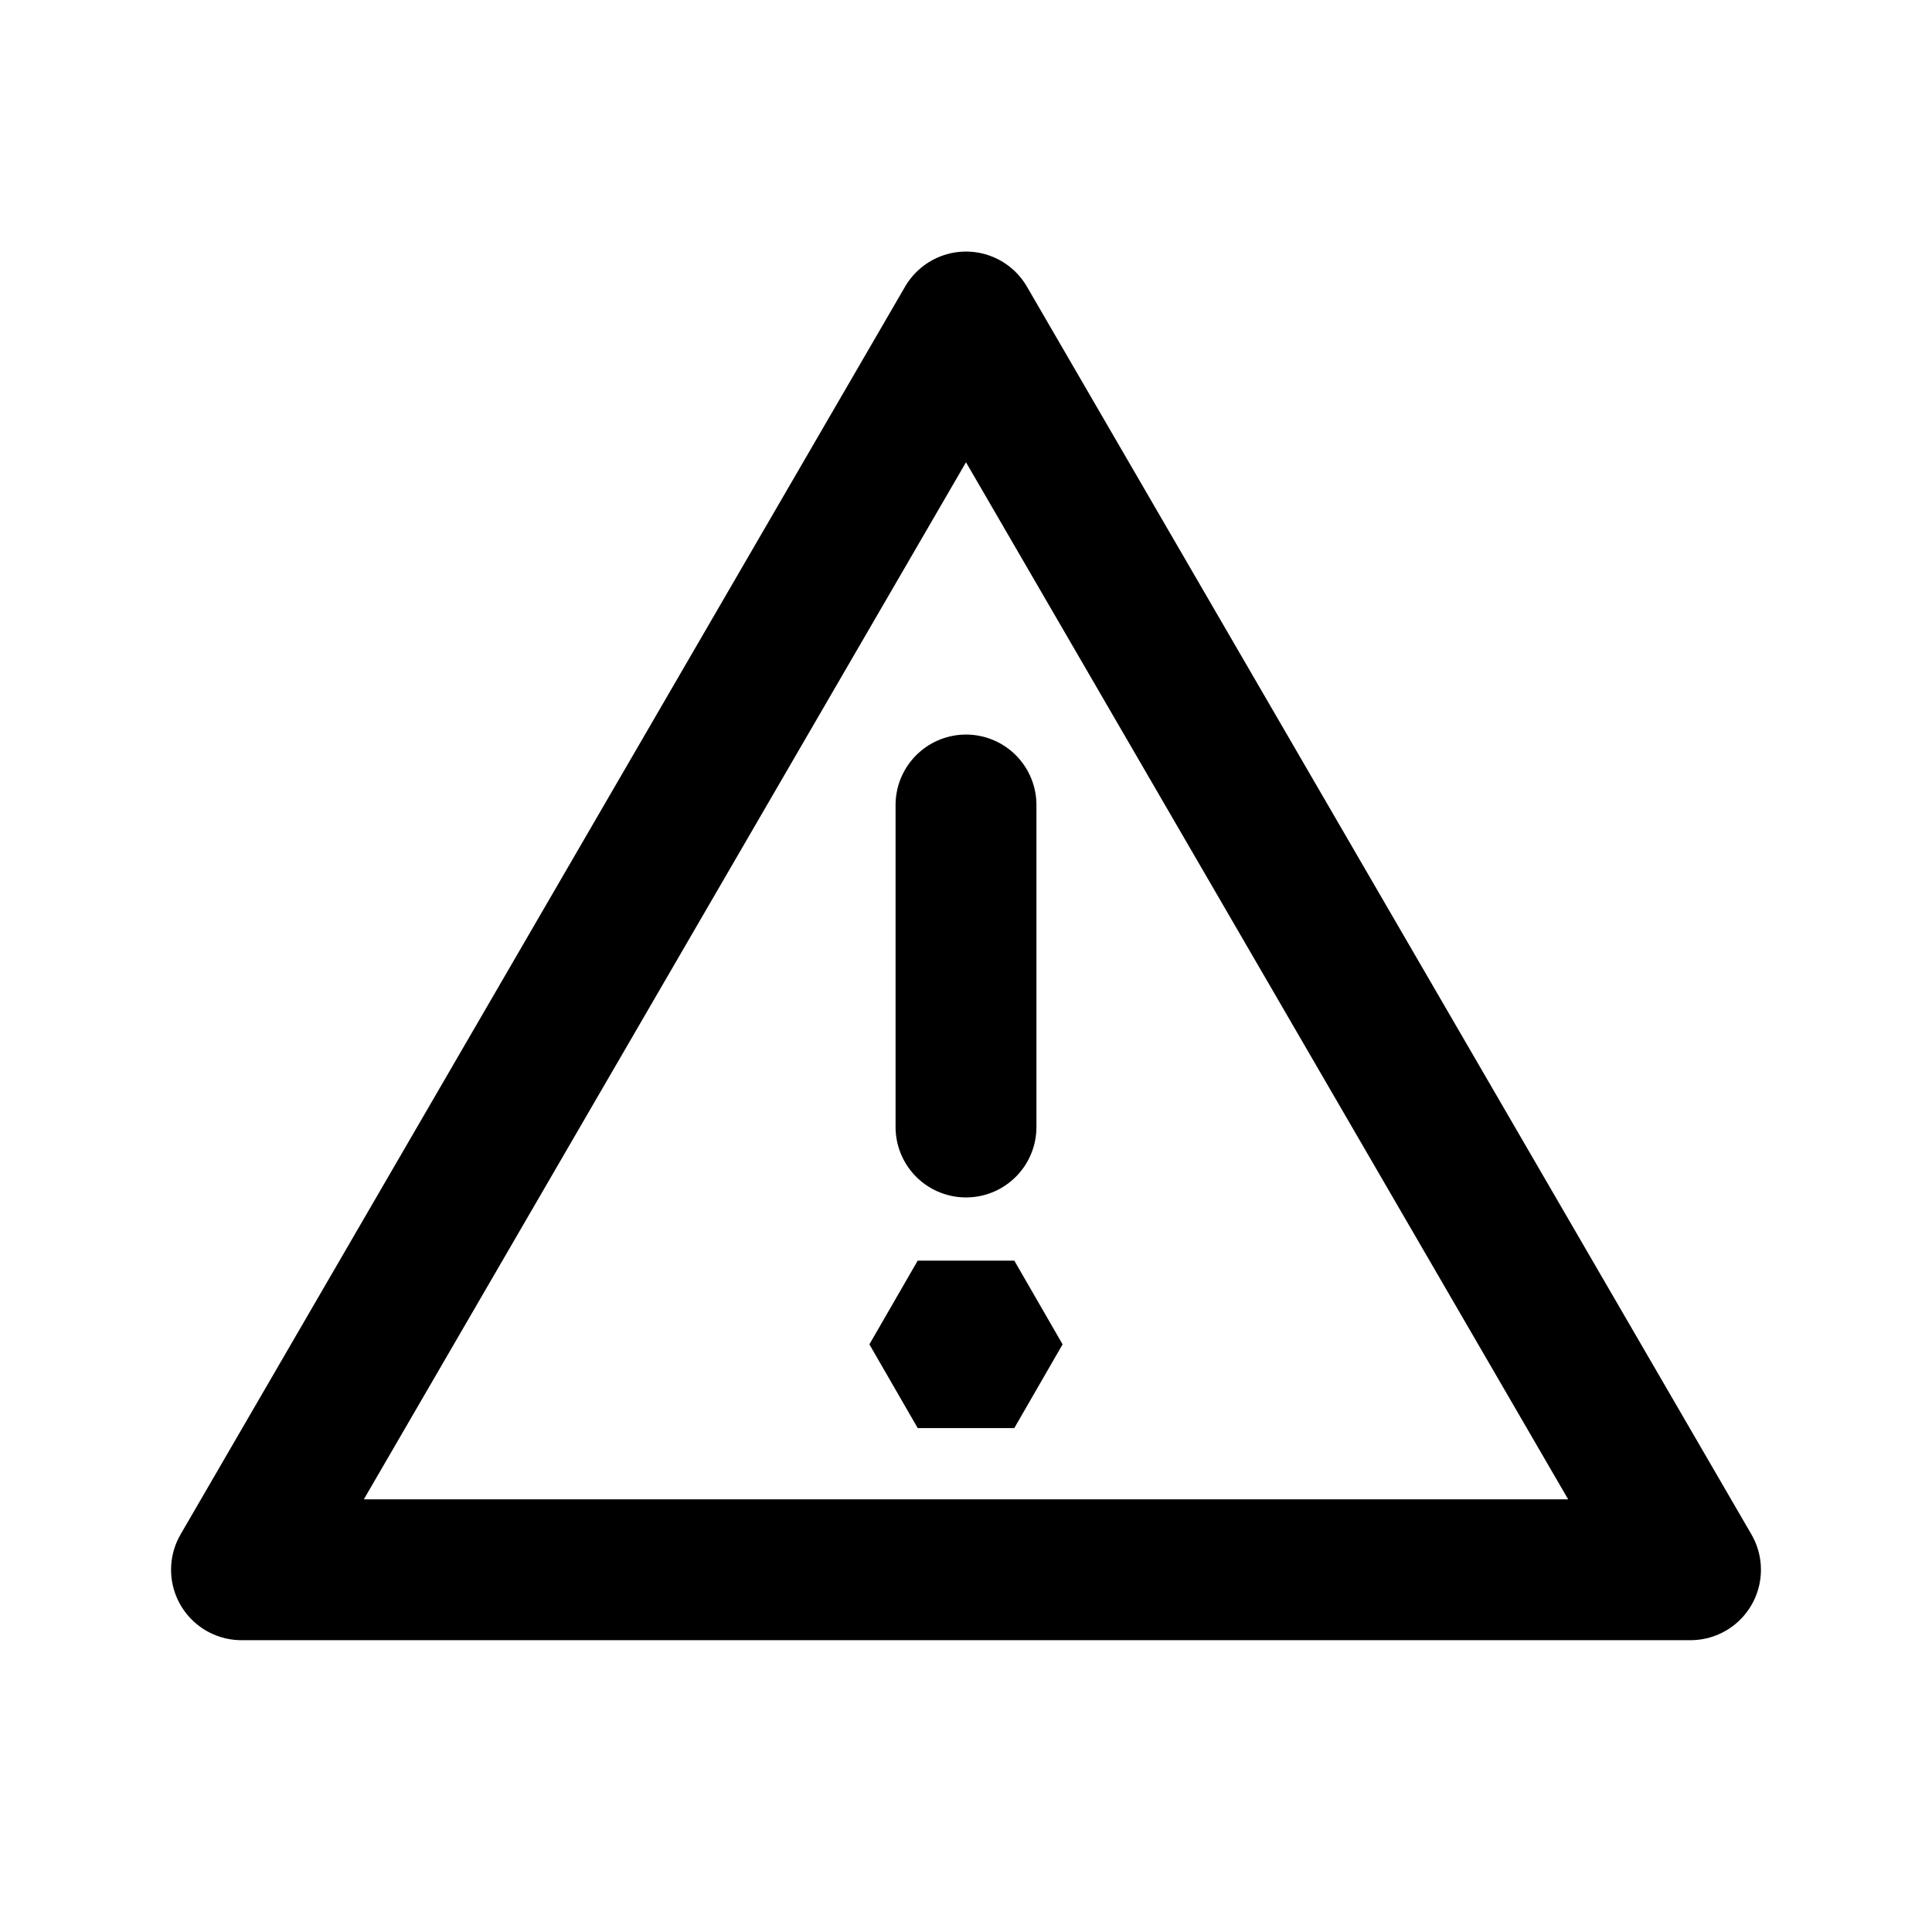
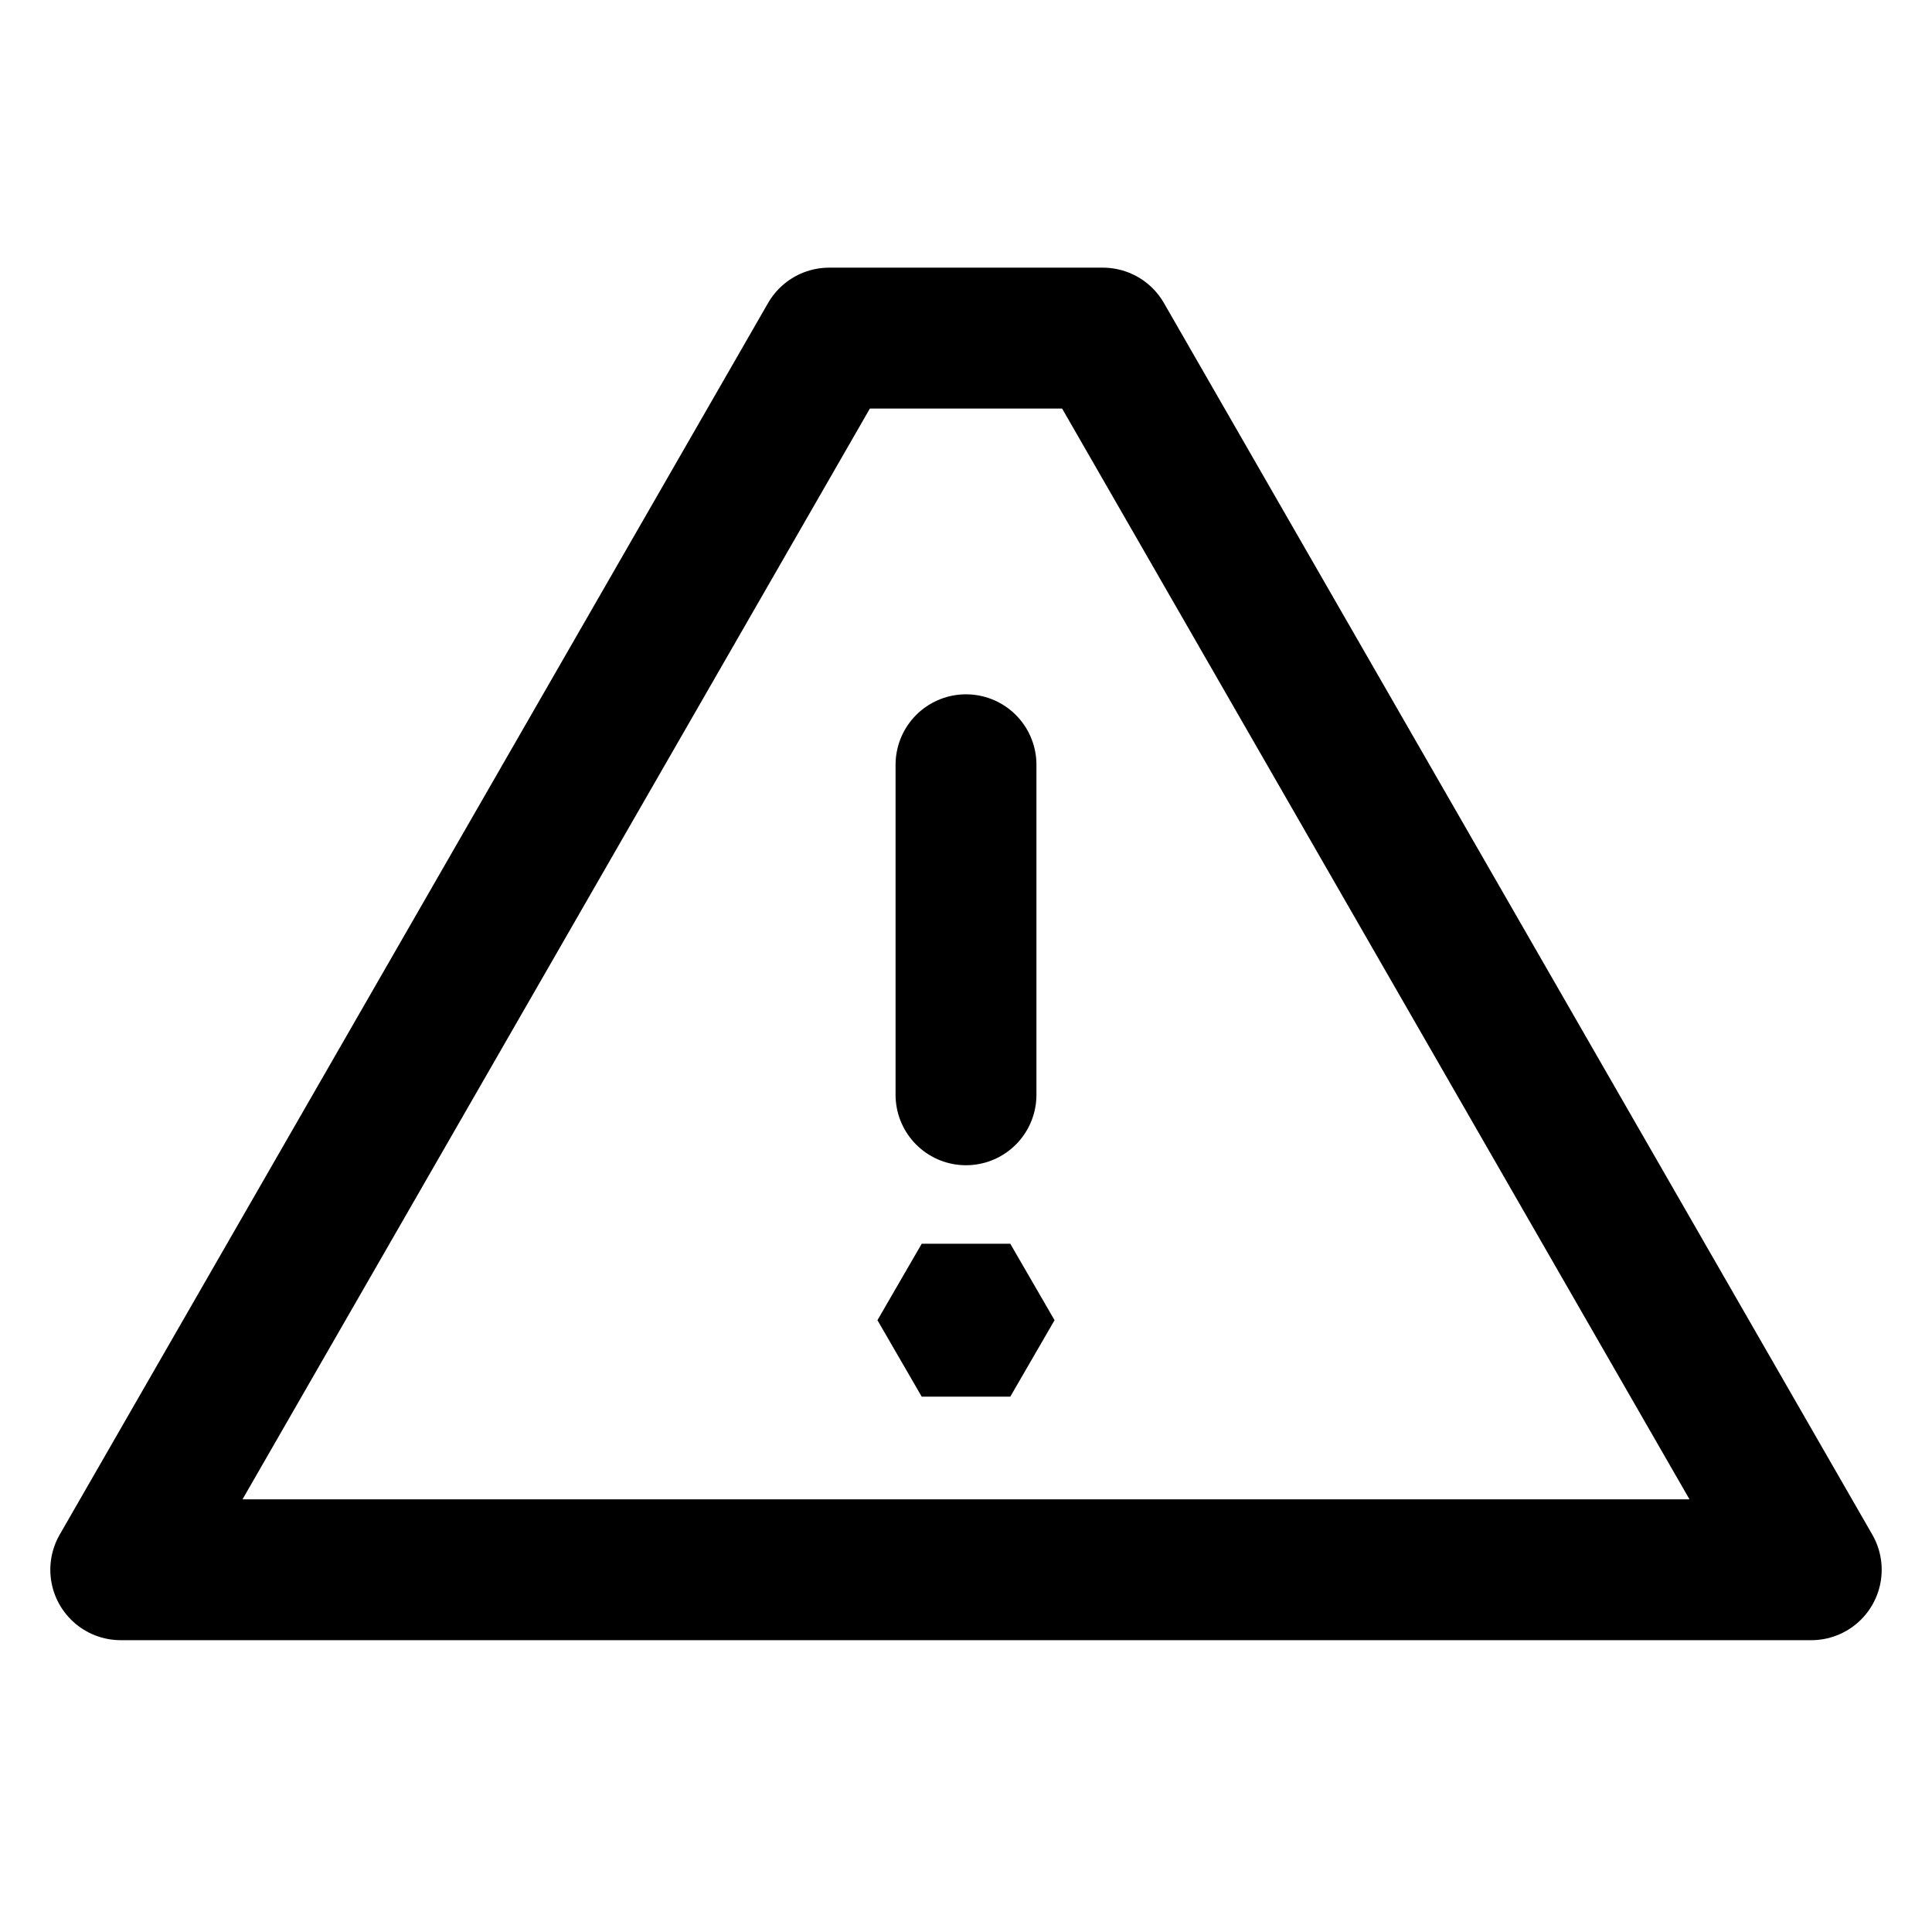
<svg xmlns="http://www.w3.org/2000/svg" viewBox="0 0 24 24" fill="none" stroke="currentColor" stroke-width="1.75" stroke-linecap="round" stroke-linejoin="round">
-   <path d="M12 4 L21 19.5 H3 Z" />
-   <path d="M12 10 V14" />
-   <path d="M13.2 16.7 L12.6 17.74 L11.4 17.74 L10.8 16.7 L11.4 15.66 L12.6 15.66 Z" fill="currentColor" stroke="none" />
+   <path d="M10.3 4.2 L13.7 4.2 L22.5 19.5 L1.5 19.5 Z" />
+   <path d="M12 9.5 V13.6" />
+   <path d="M13.1 16.4 L12.55 17.35 L11.45 17.35 L10.9 16.4 L11.45 15.45 L12.55 15.45 Z" fill="currentColor" stroke="none" />
</svg>
